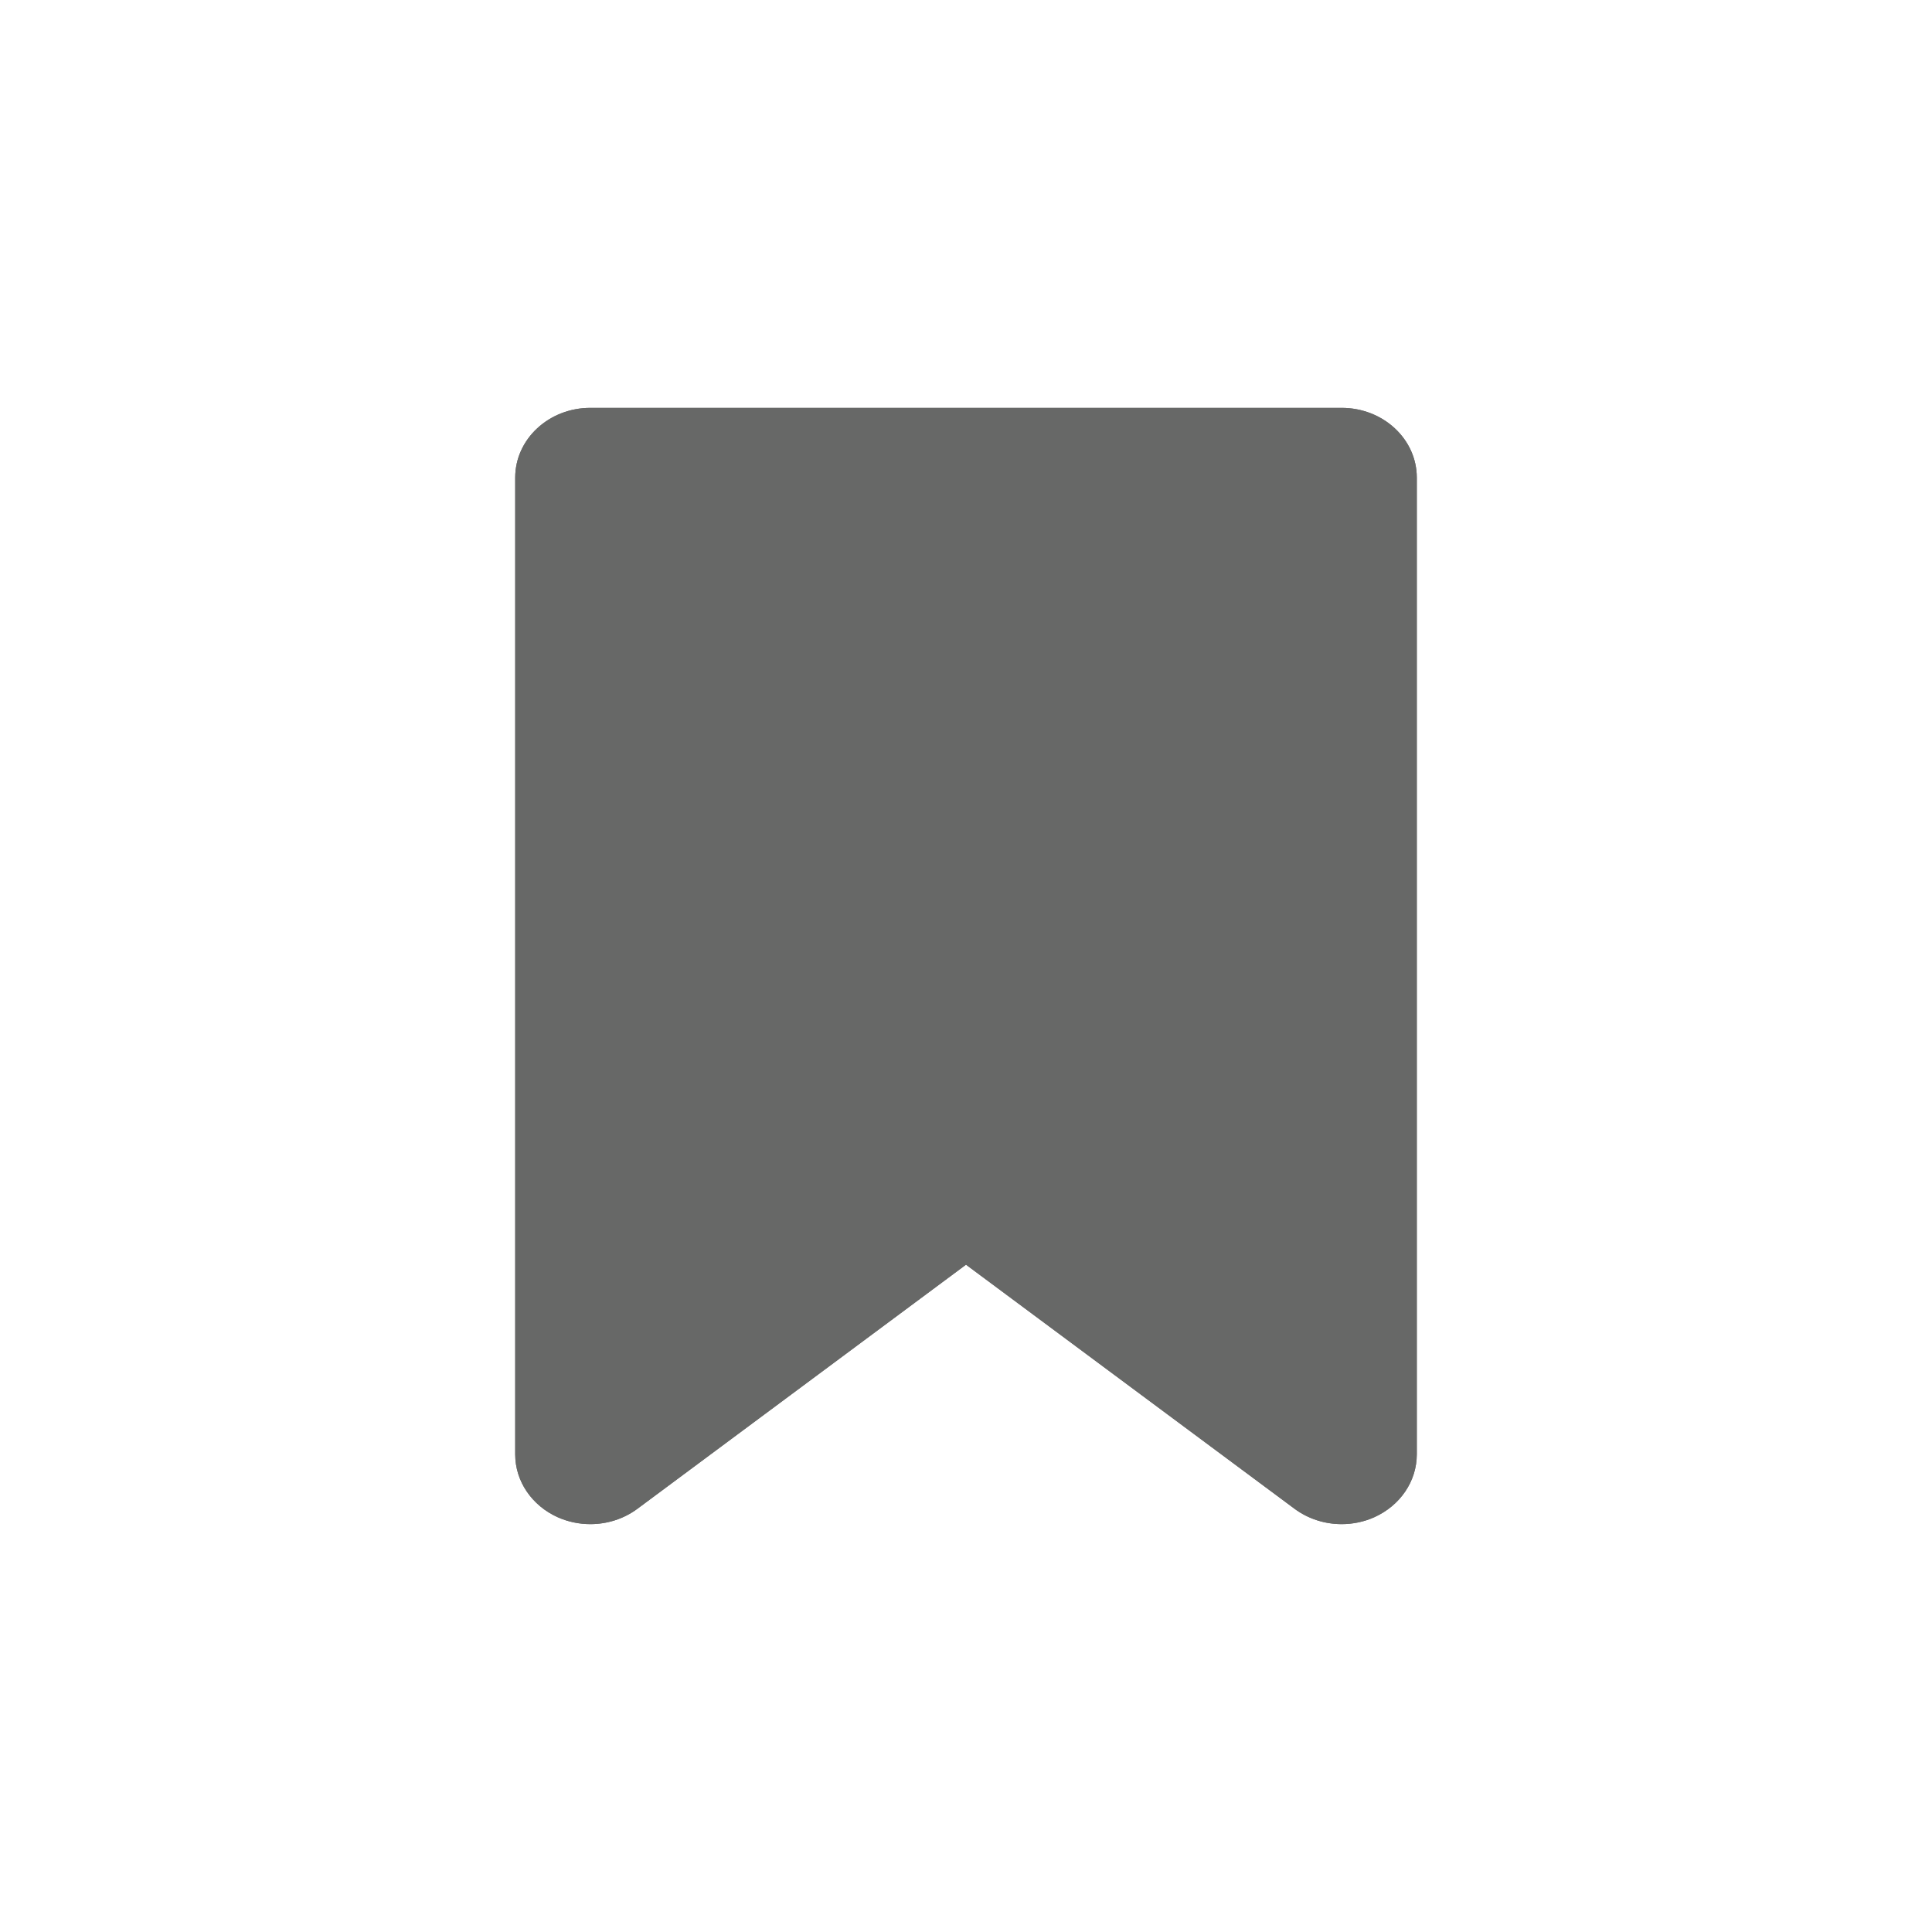
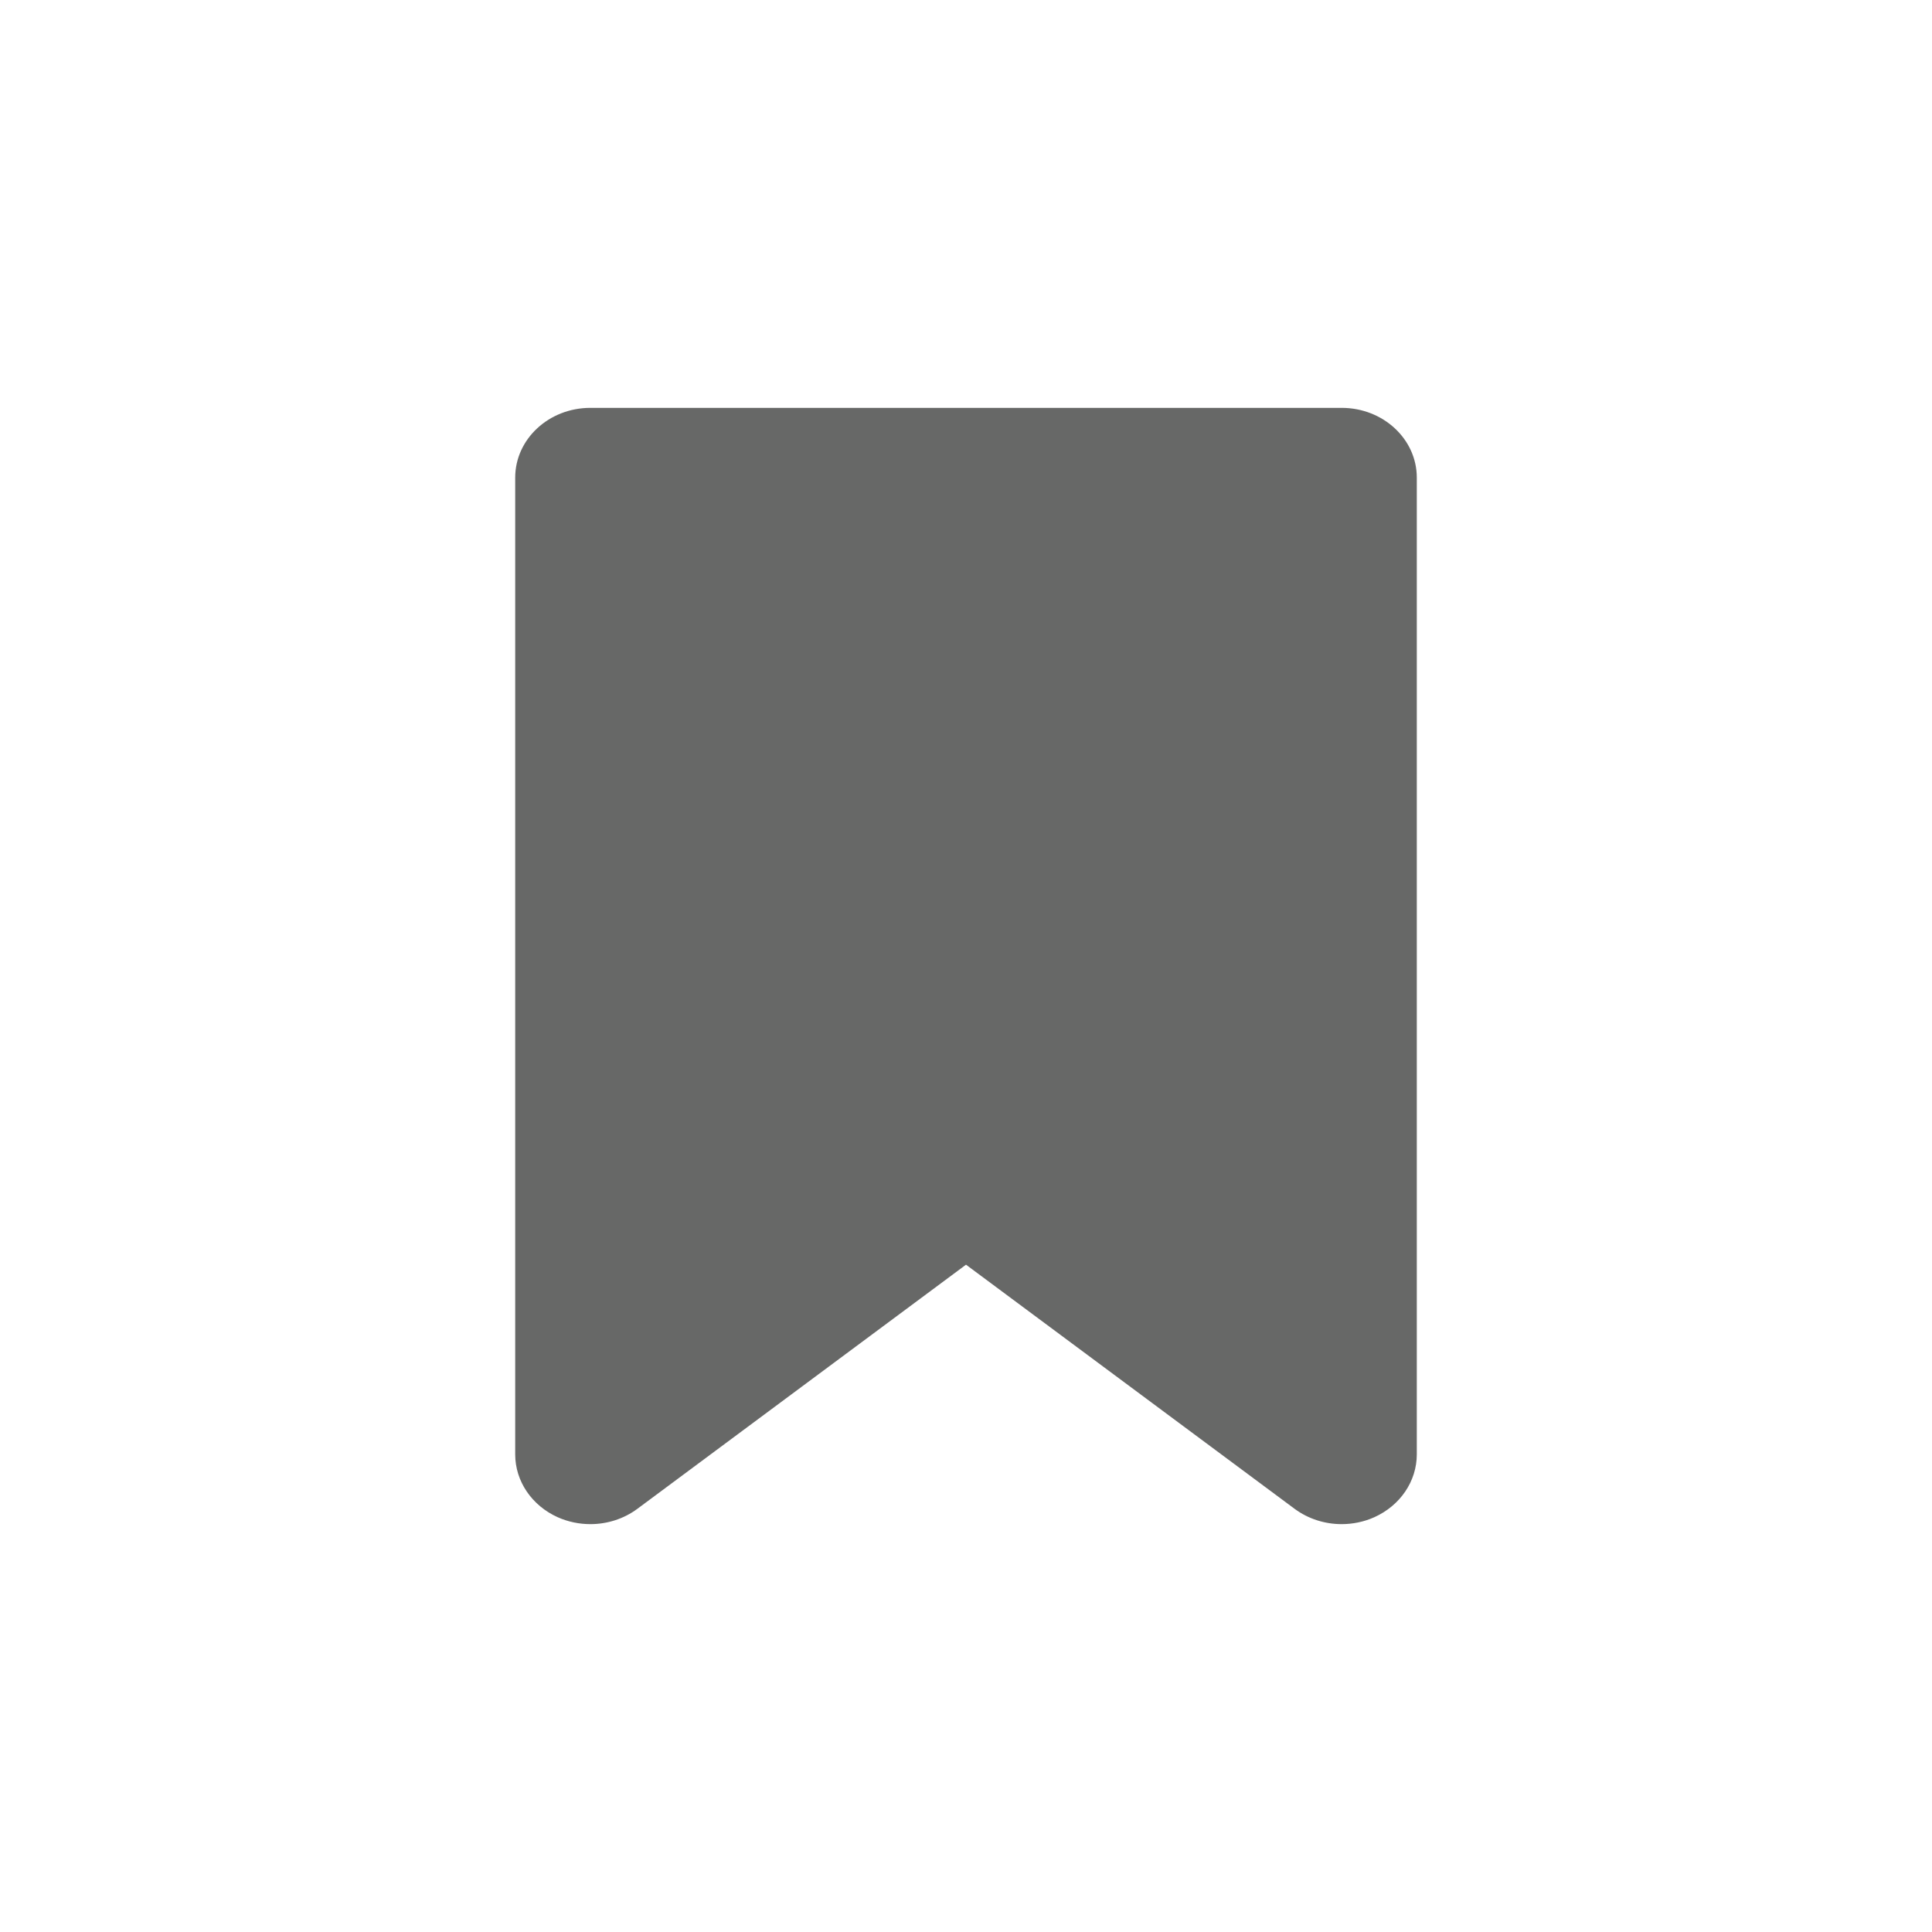
<svg xmlns="http://www.w3.org/2000/svg" version="1.1" id="Layer_1" x="0px" y="0px" width="45px" height="45px" viewBox="0 0 45 45" enable-background="new 0 0 45 45" xml:space="preserve">
  <path fill="#676867" d="M31.25,9.5h-17.5c-0.966,0-1.75,0.728-1.75,1.625v22.75c0,0.625,0.386,1.193,0.992,1.465  c0.241,0.107,0.5,0.16,0.758,0.16c0.39,0,0.777-0.121,1.093-0.355l7.657-5.688l7.656,5.688c0.318,0.234,0.703,0.355,1.094,0.355  c0.258,0,0.518-0.053,0.758-0.16C32.614,35.068,33,34.5,33,33.875v-22.75C33,10.228,32.217,9.5,31.25,9.5z" />
-   <path fill="#676867" d="M31.25,9.5h-17.5c-0.966,0-1.75,0.728-1.75,1.625v22.75c0,0.625,0.386,1.193,0.992,1.465  c0.241,0.107,0.5,0.16,0.758,0.16c0.39,0,0.777-0.121,1.093-0.355l7.657-5.688l7.656,5.688c0.318,0.234,0.703,0.355,1.094,0.355  c0.258,0,0.518-0.053,0.758-0.16C32.614,35.068,33,34.5,33,33.875v-22.75C33,10.228,32.217,9.5,31.25,9.5z" />
</svg>
